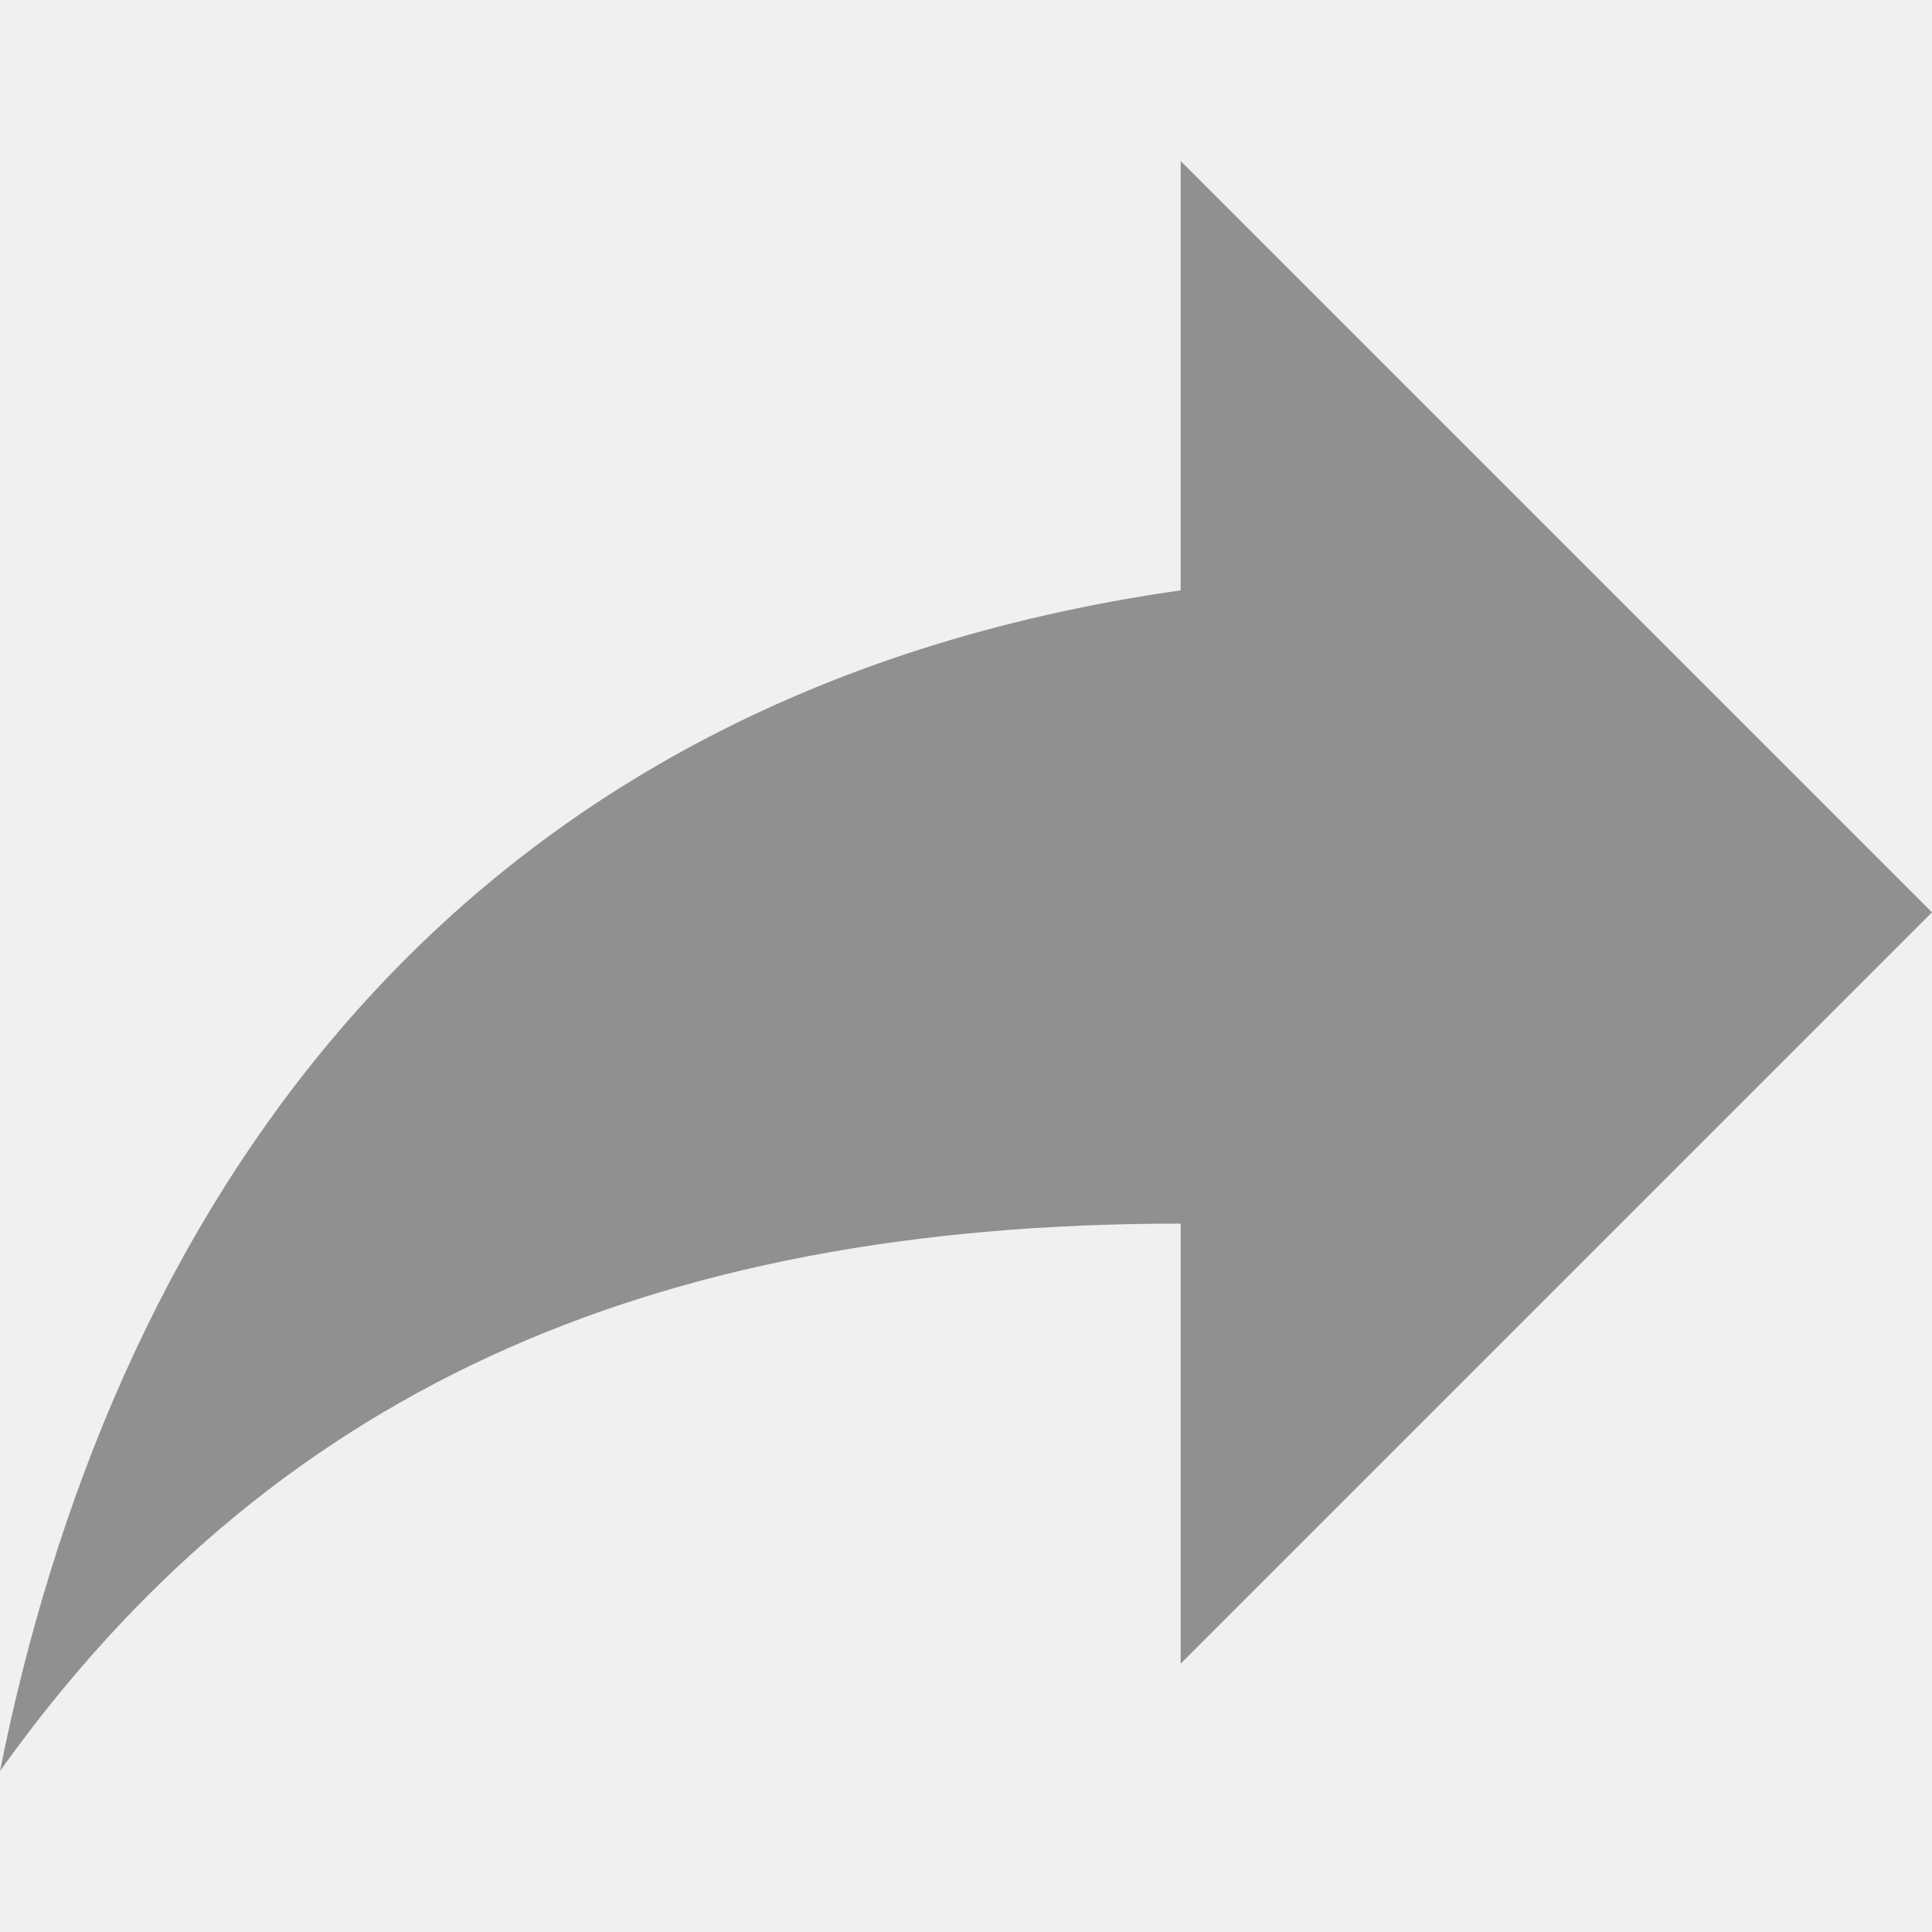
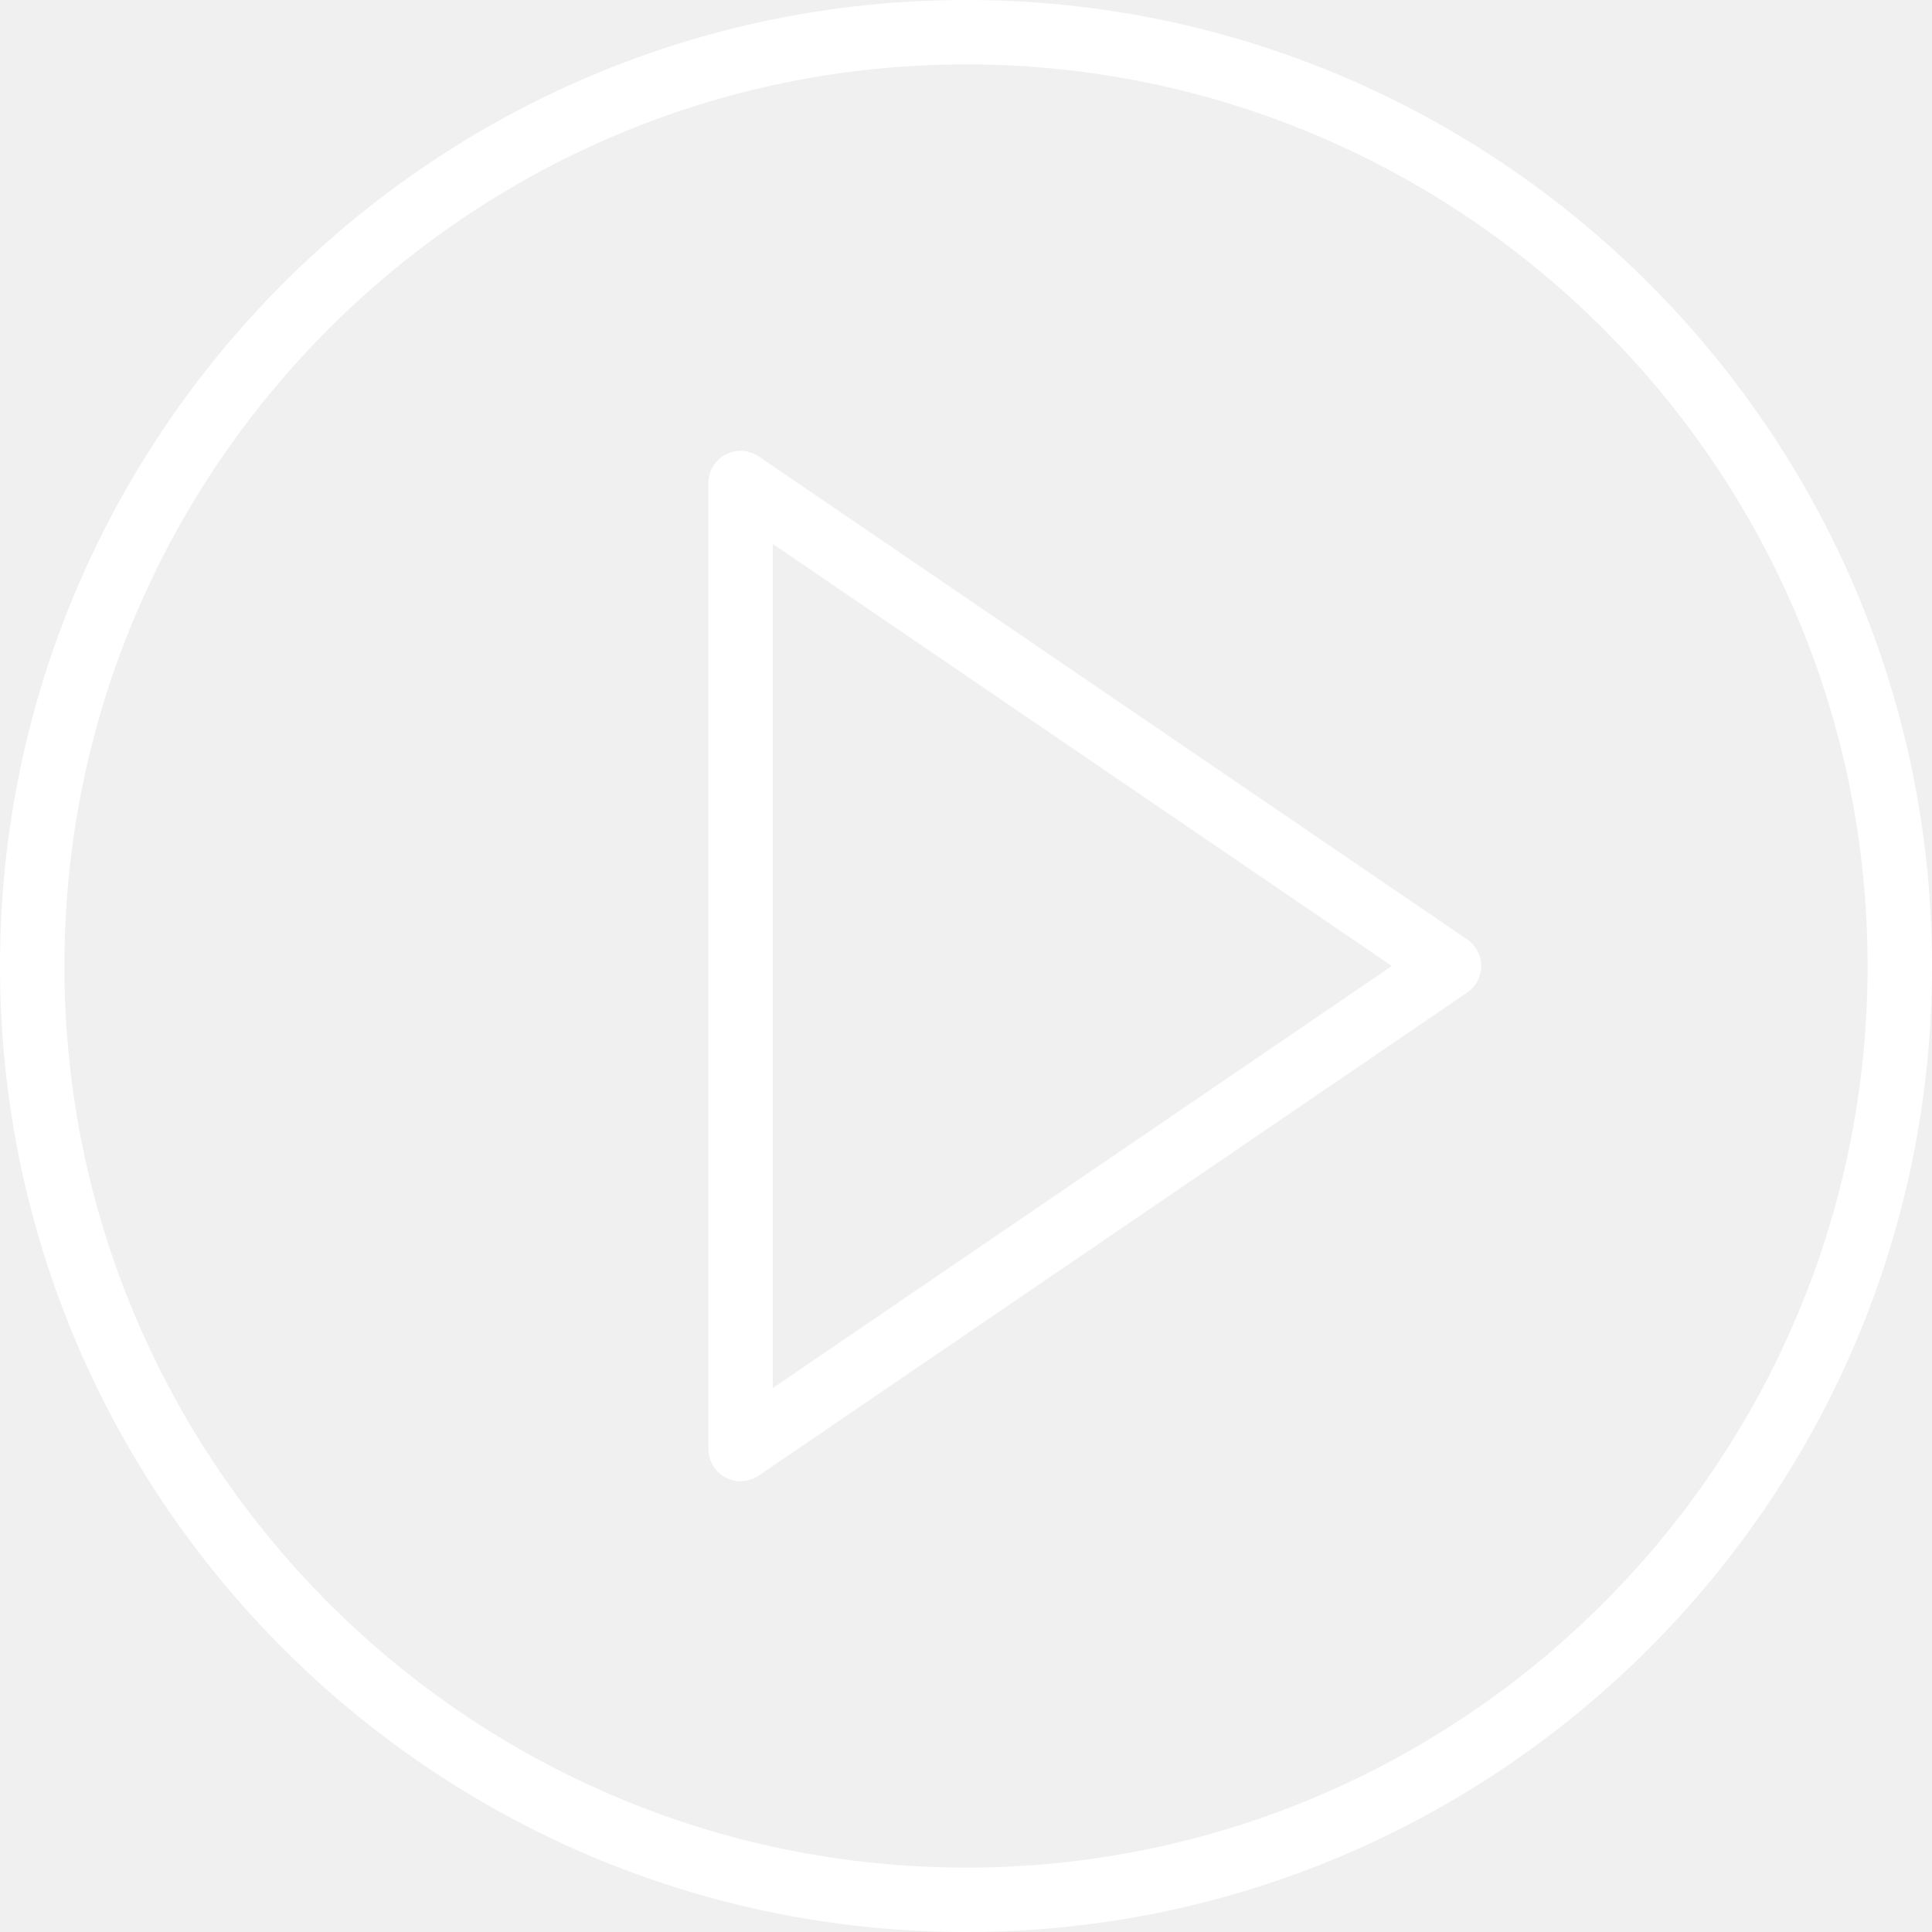
- <svg xmlns="http://www.w3.org/2000/svg" version="1.1" id="Capa_1" x="0px" y="0px" width="512px" height="512px" viewBox="0 0 459 459" style="enable-background:new 0 0 459 459;" xml:space="preserve">
+ <svg xmlns="http://www.w3.org/2000/svg" version="1.1" id="Capa_1" x="0px" y="0px" viewBox="0 0 60 60" style="enable-background:new 0 0 60 60;" xml:space="preserve" width="512px" height="512px">
  <g>
-     <g id="share">
-       <path d="M459,216.75L280.5,38.25v102c-178.5,25.5-255,153-280.5,280.5C63.75,331.5,153,290.7,280.5,290.7v104.55L459,216.75z" fill="rgba(0,0,0,0.4)" />
-     </g>
+     <path d="M45.563,29.174l-22-15c-0.307-0.208-0.703-0.231-1.031-0.058C22.205,14.289,22,14.629,22,15v30   c0,0.371,0.205,0.711,0.533,0.884C22.679,45.962,22.84,46,23,46c0.197,0,0.394-0.059,0.563-0.174l22-15   C45.836,30.64,46,30.331,46,30S45.836,29.36,45.563,29.174z M24,43.107V16.893L43.225,30L24,43.107z" fill="#FFFFFF" />
+     <path d="M30,0C13.458,0,0,13.458,0,30s13.458,30,30,30s30-13.458,30-30S46.542,0,30,0z M30,58C14.561,58,2,45.439,2,30   S14.561,2,30,2s28,12.561,28,28S45.439,58,30,58z" fill="#FFFFFF" />
  </g>
  <g>
</g>
  <g>
</g>
  <g>
</g>
  <g>
</g>
  <g>
</g>
  <g>
</g>
  <g>
</g>
  <g>
</g>
  <g>
</g>
  <g>
</g>
  <g>
</g>
  <g>
</g>
  <g>
</g>
  <g>
</g>
  <g>
</g>
</svg>
